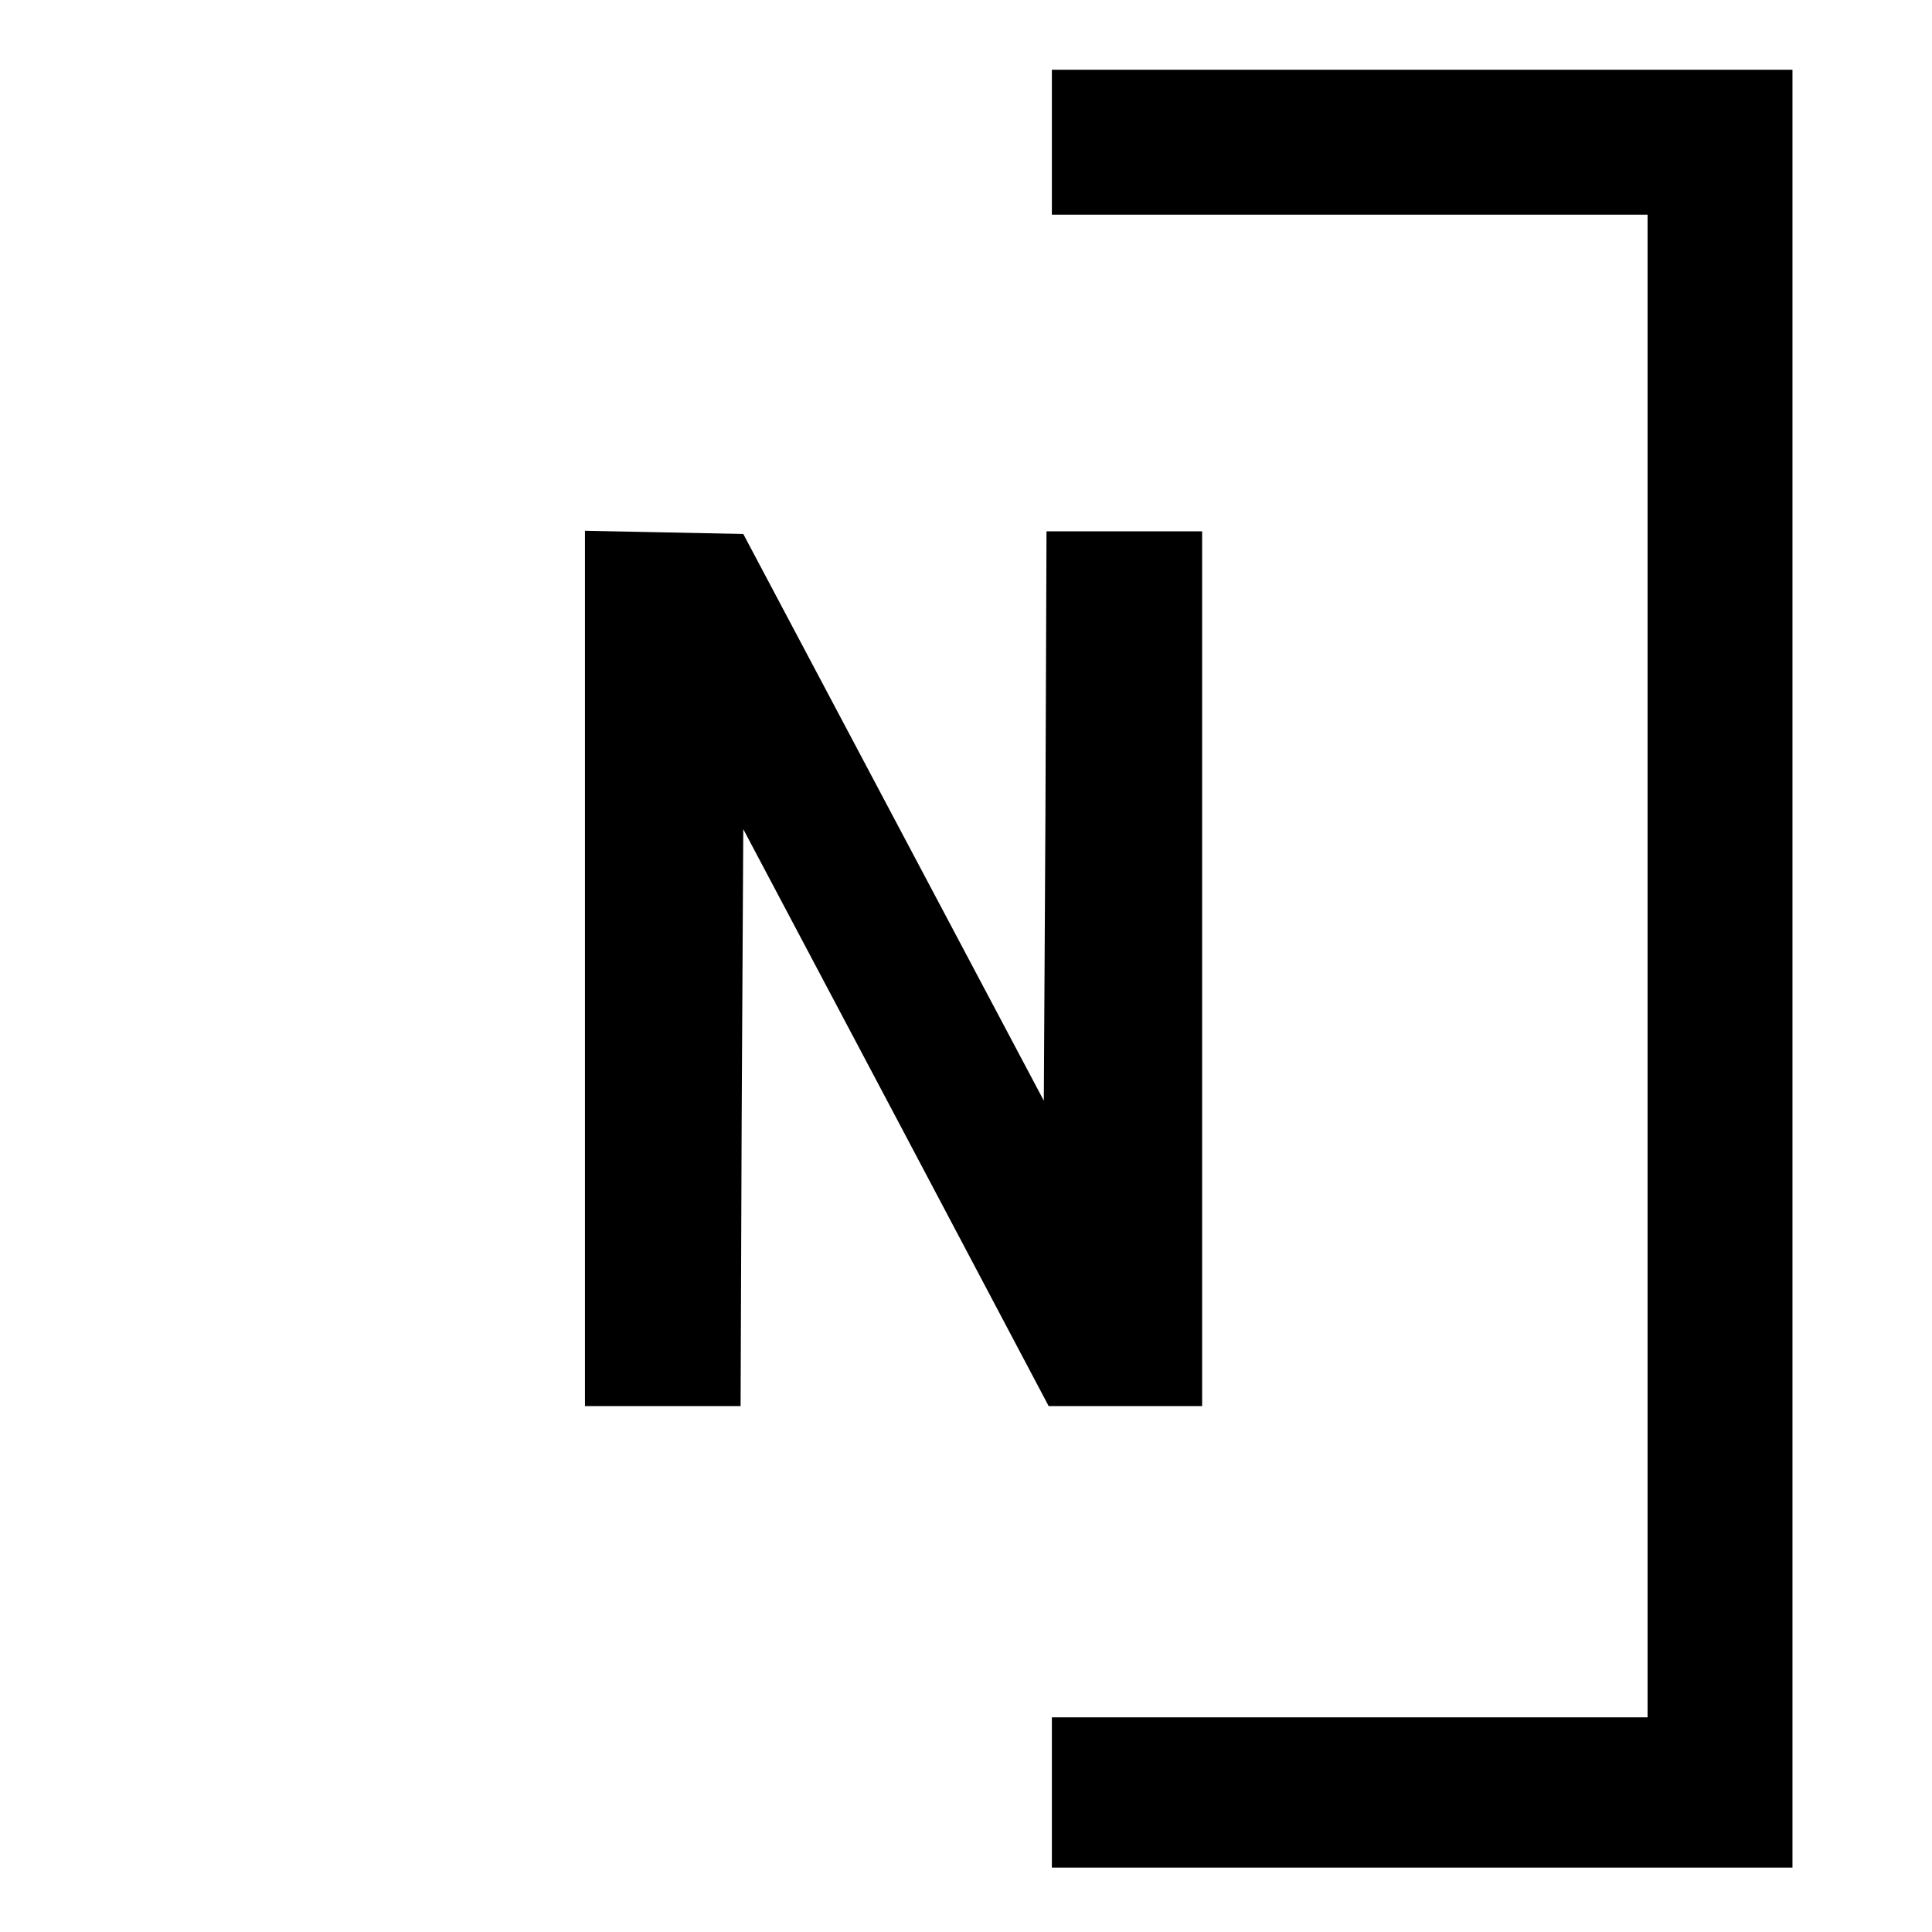
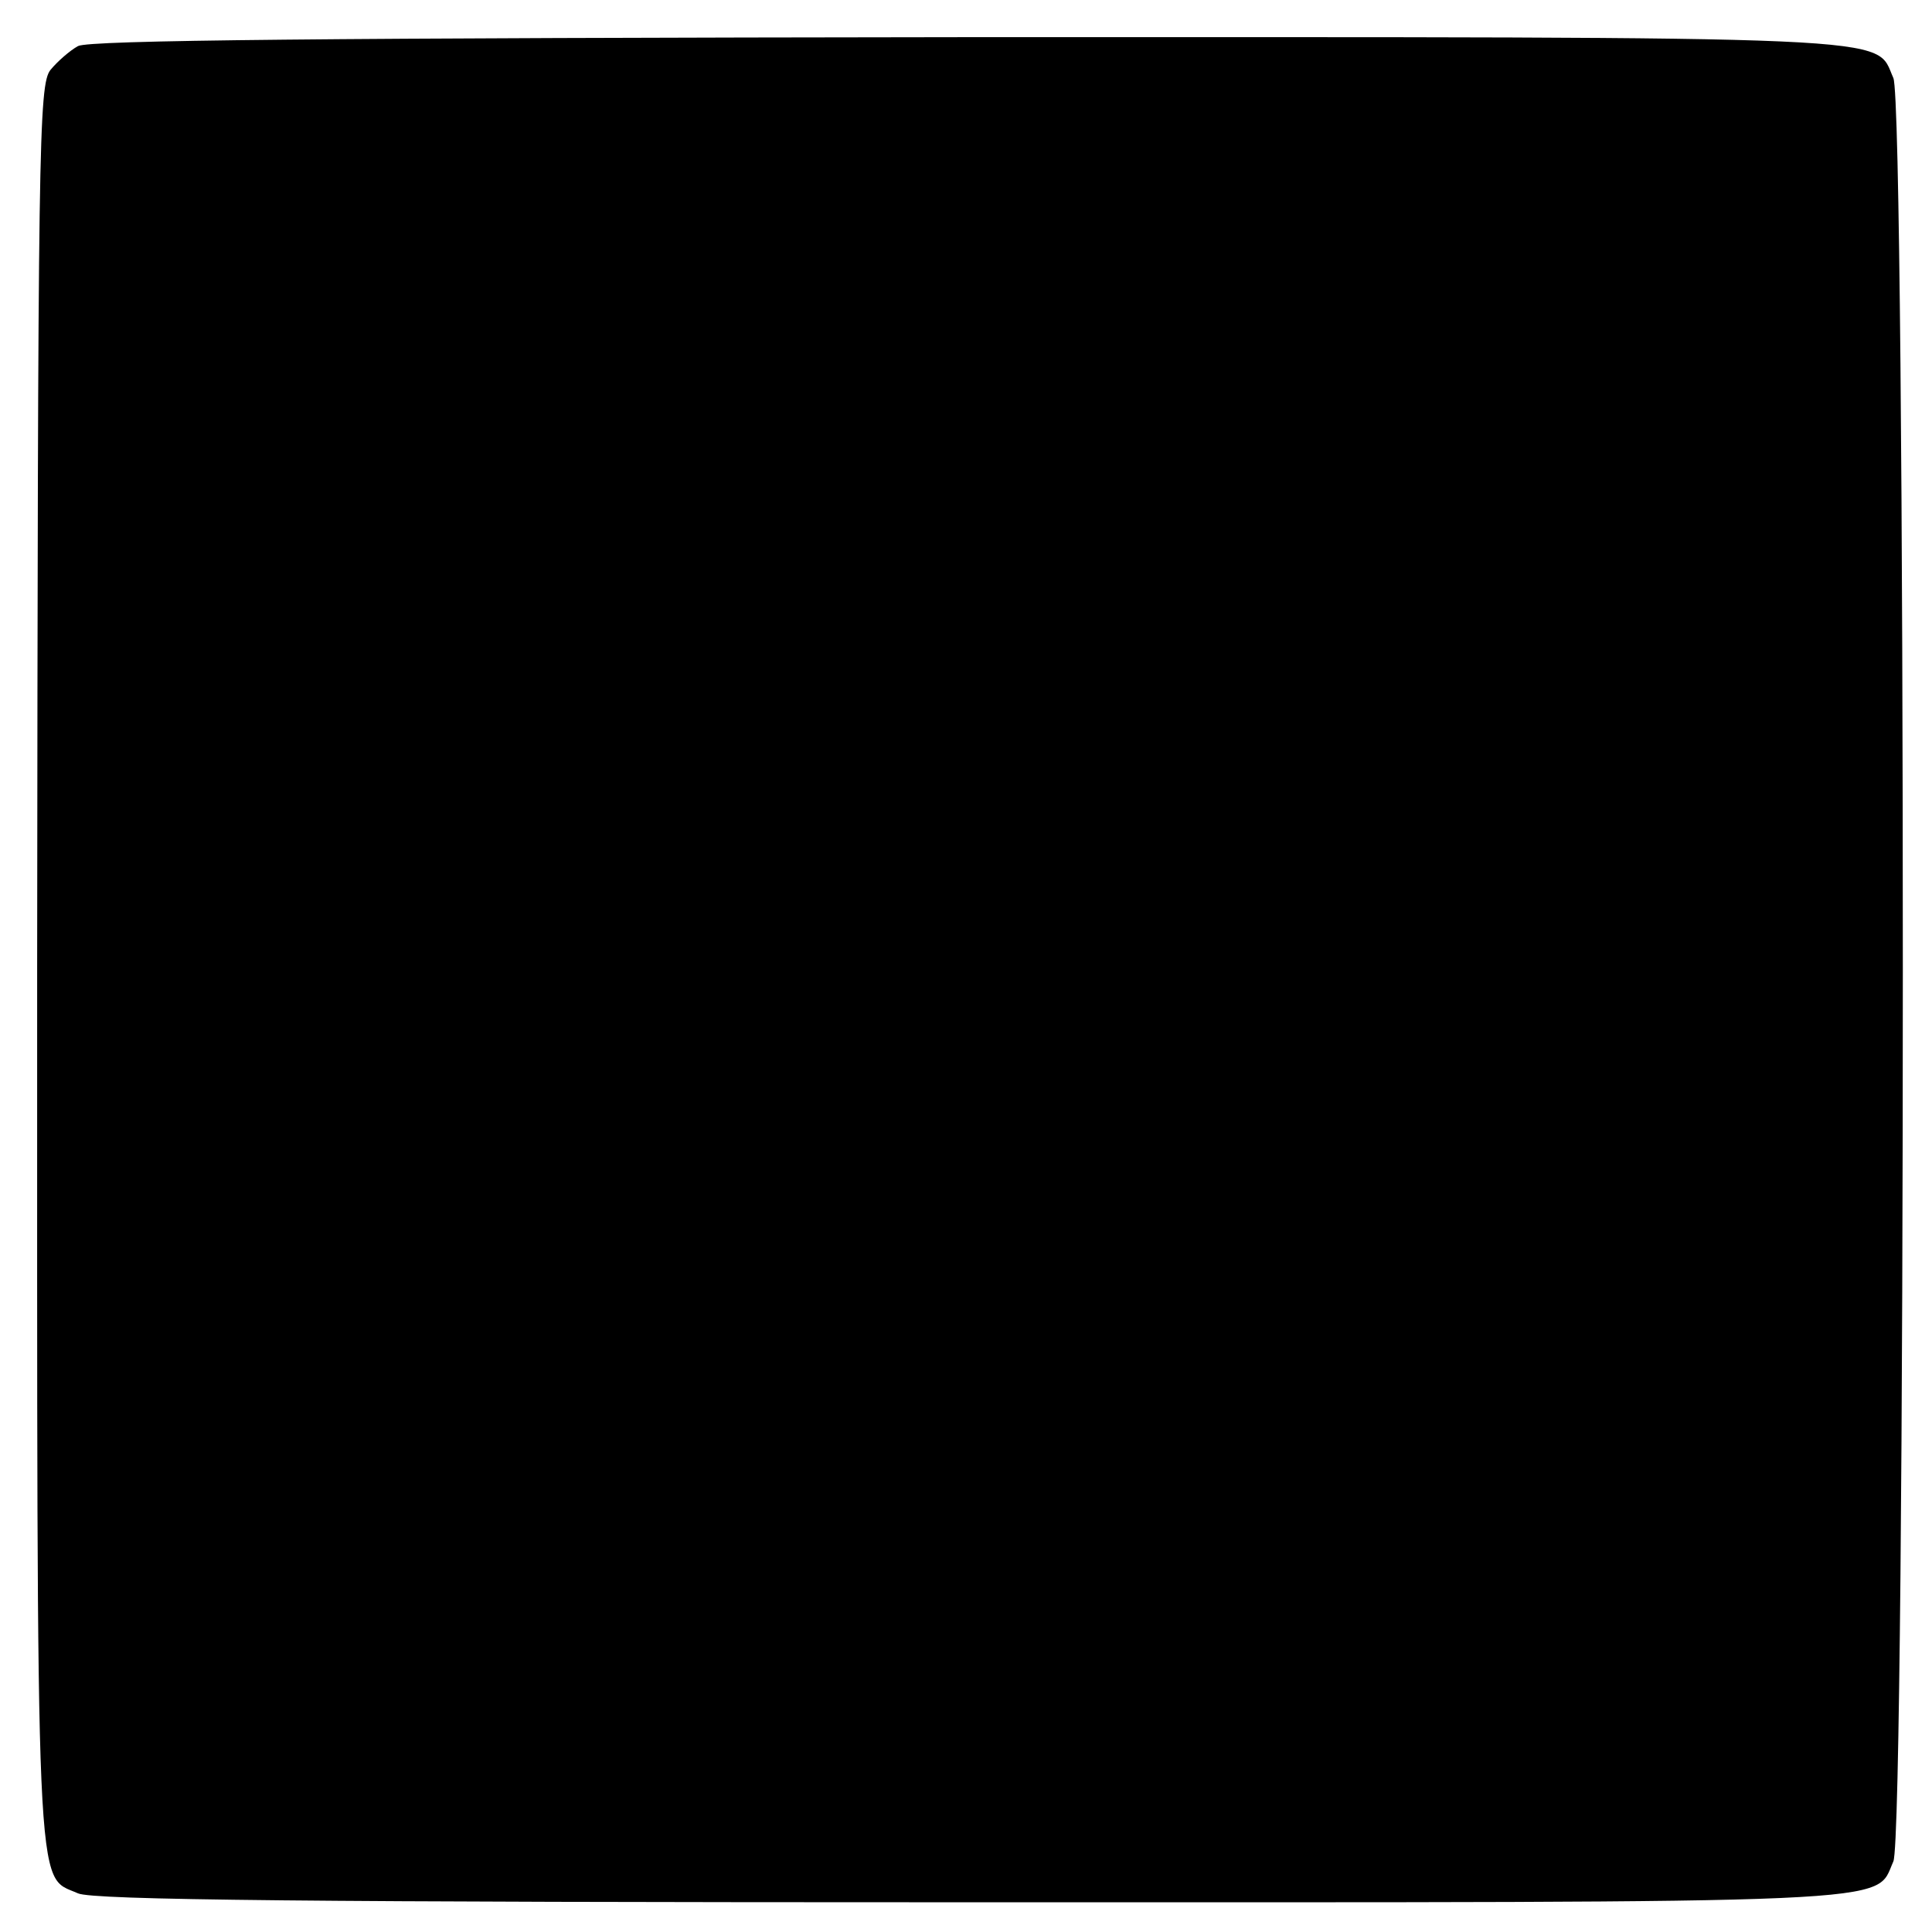
- <svg xmlns="http://www.w3.org/2000/svg" version="1.0" width="360pt" height="360pt" viewBox="0 0 360 360" preserveAspectRatio="xMidYMid meet">
-   <g transform="translate(0,360) scale(0.1,-0.1)" fill="#000000" stroke="none">
-     <path d="M1960 3335 l0 -135 555 0 555 0 0 -1400 0 -1400 -555 0 -555 0 0 -140 0 -140 690 0 690 0 0 1675 0 1675 -690 0 -690 0 0 -135z" />
-     <path d="M1090 1795 l0 -815 145 0 145 0 2 537 3 538 285 -538 284 -537 143 0 143 0 0 815 0 815 -145 0 -145 0 -2 -531 -3 -530 -280 528 -280 528 -147 3 -148 3 0 -816z" />
+ <svg xmlns="http://www.w3.org/2000/svg" version="1.0" width="260pt" height="260pt" viewBox="0 0 260 260" preserveAspectRatio="xMidYMid meet">
+   <g transform="translate(0,260) scale(0.1,-0.1)" fill="#000000" stroke="none">
+     <path d="M105 2538 c-11 -6 -28 -21 -37 -32 -16 -20 -17 -98 -18 -1204 0 -1286 -3 -1224 55 -1250 20 -9 311 -12 1201 -12 1277 0 1216 -3 1242 55 17 38 17 2362 0 2400 -26 58 35 55 -1245 55 -870 -1 -1183 -4 -1198 -12z" />
  </g>
</svg>
